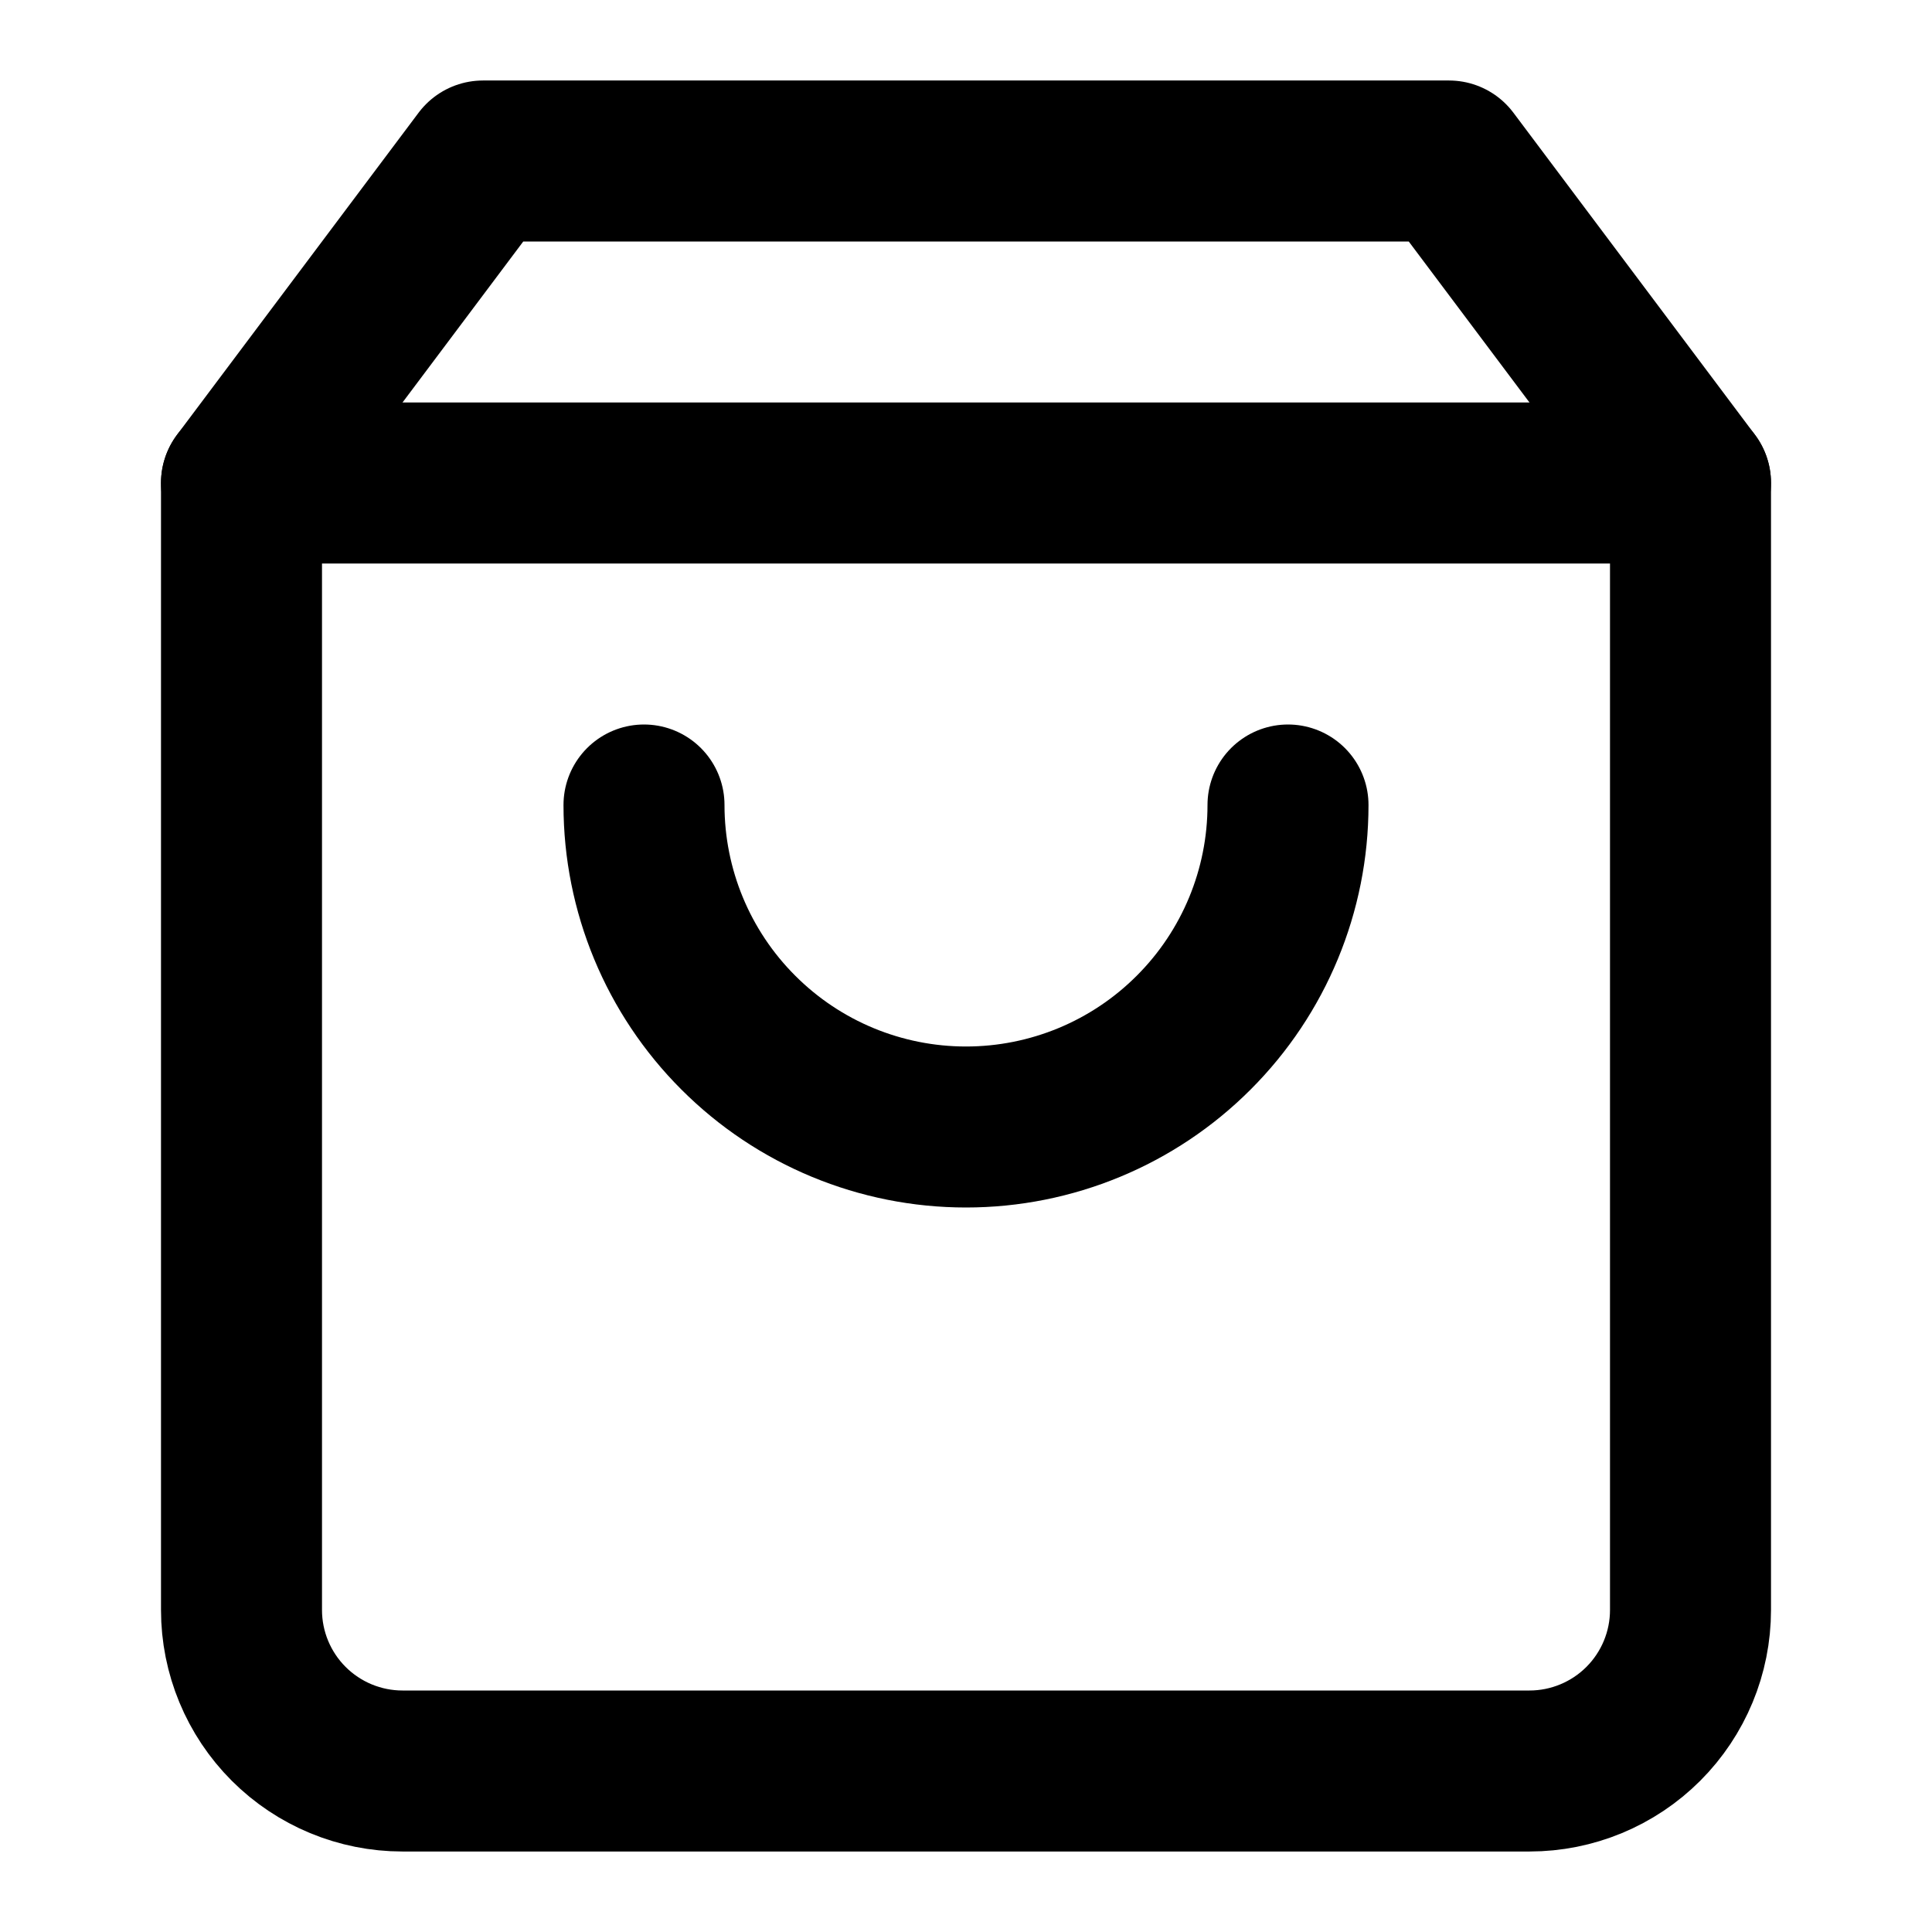
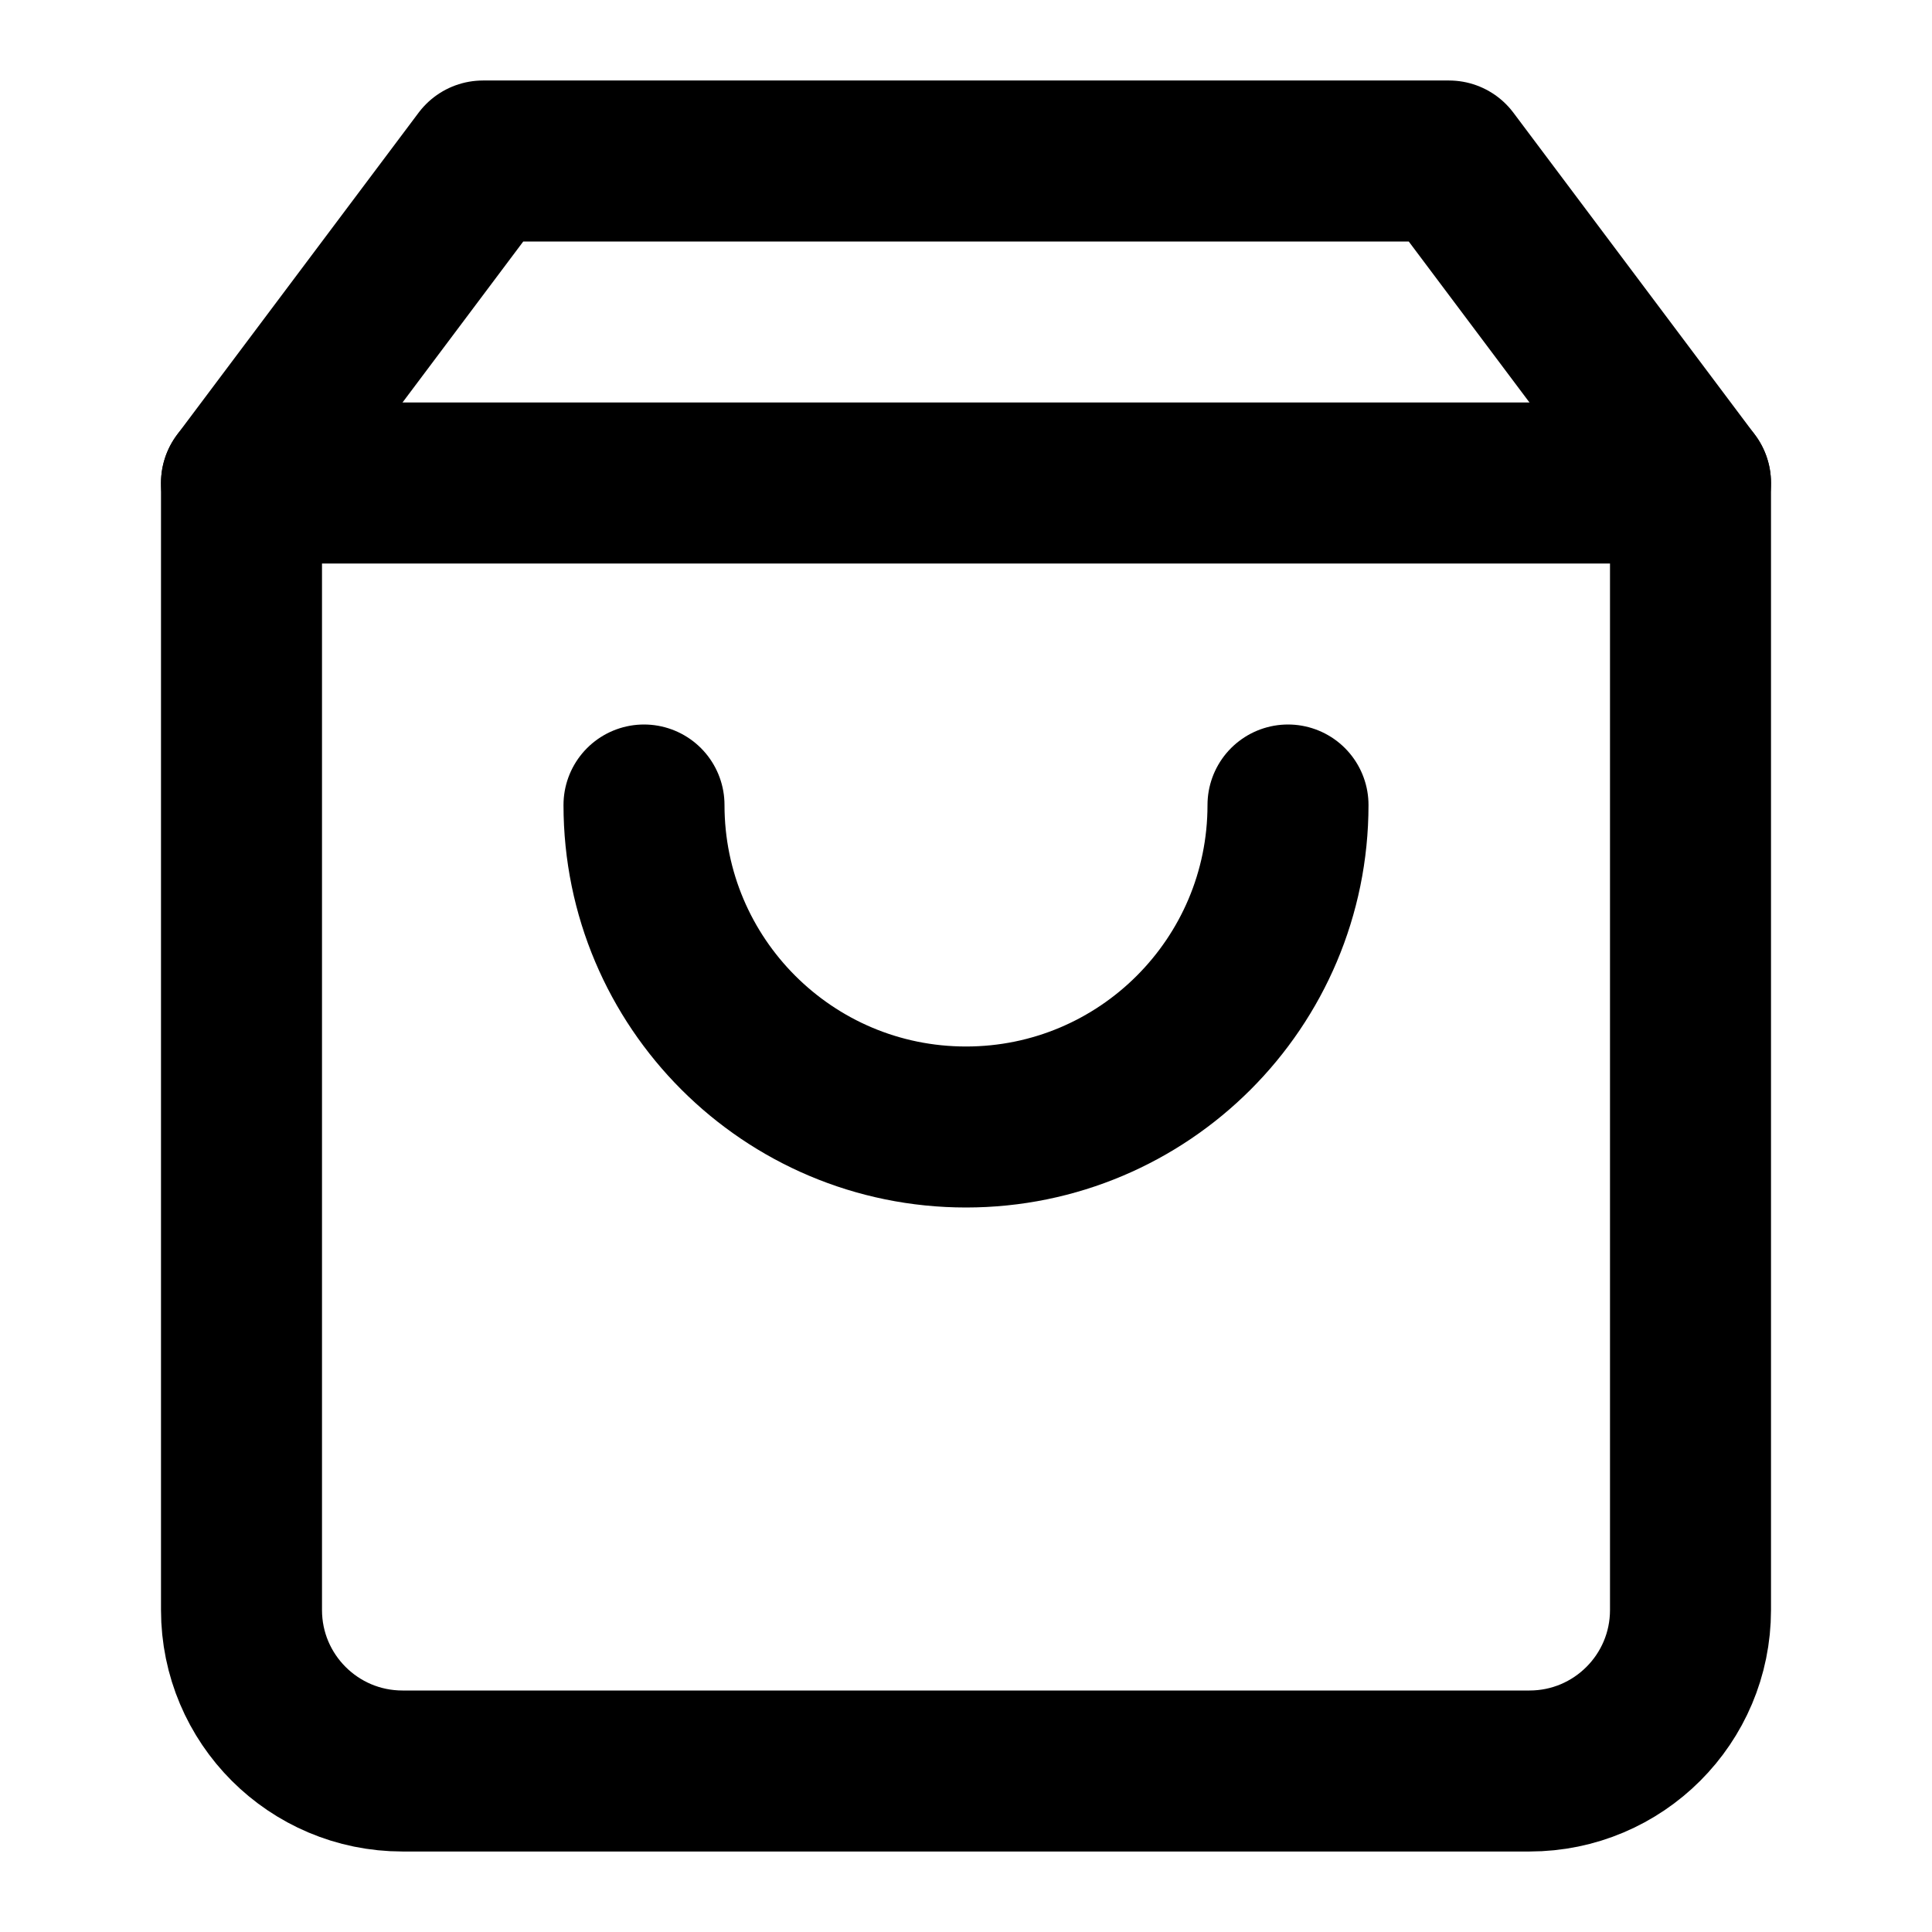
- <svg xmlns="http://www.w3.org/2000/svg" width="24" height="24" viewBox="0 0 24 24" fill="none">
-   <path d="M6 2L3 6V20C3 20.53 3.211 21.039 3.586 21.414C3.961 21.789 4.47 22 5 22H19C19.53 22 20.039 21.789 20.414 21.414C20.789 21.039 21 20.53 21 20V6L18 2H6Z" stroke="currentColor" stroke-width="2" stroke-linecap="round" stroke-linejoin="round" />
-   <path d="M3 6H21" stroke="currentColor" stroke-width="2" stroke-linecap="round" stroke-linejoin="round" />
-   <path d="M16 10C16 11.061 15.579 12.078 14.828 12.828C14.078 13.579 13.061 14 12 14C10.939 14 9.922 13.579 9.172 12.828C8.421 12.078 8 11.061 8 10" stroke="currentColor" stroke-width="2" stroke-linecap="round" stroke-linejoin="round" />
+ <svg xmlns="http://www.w3.org/2000/svg" viewBox="0 0 24 24" fill="none">
+   <path d="M6 2L3 6v14a2 2 0 002 2h14a2 2 0 002-2V6l-3-4H6z" stroke="currentColor" stroke-width="2" stroke-linecap="round" stroke-linejoin="round" />
+   <path d="M3 6h18" stroke="currentColor" stroke-width="2" stroke-linecap="round" stroke-linejoin="round" />
+   <path d="M16 10a4 4 0 11-8 0" stroke="currentColor" stroke-width="2" stroke-linecap="round" stroke-linejoin="round" />
</svg>
